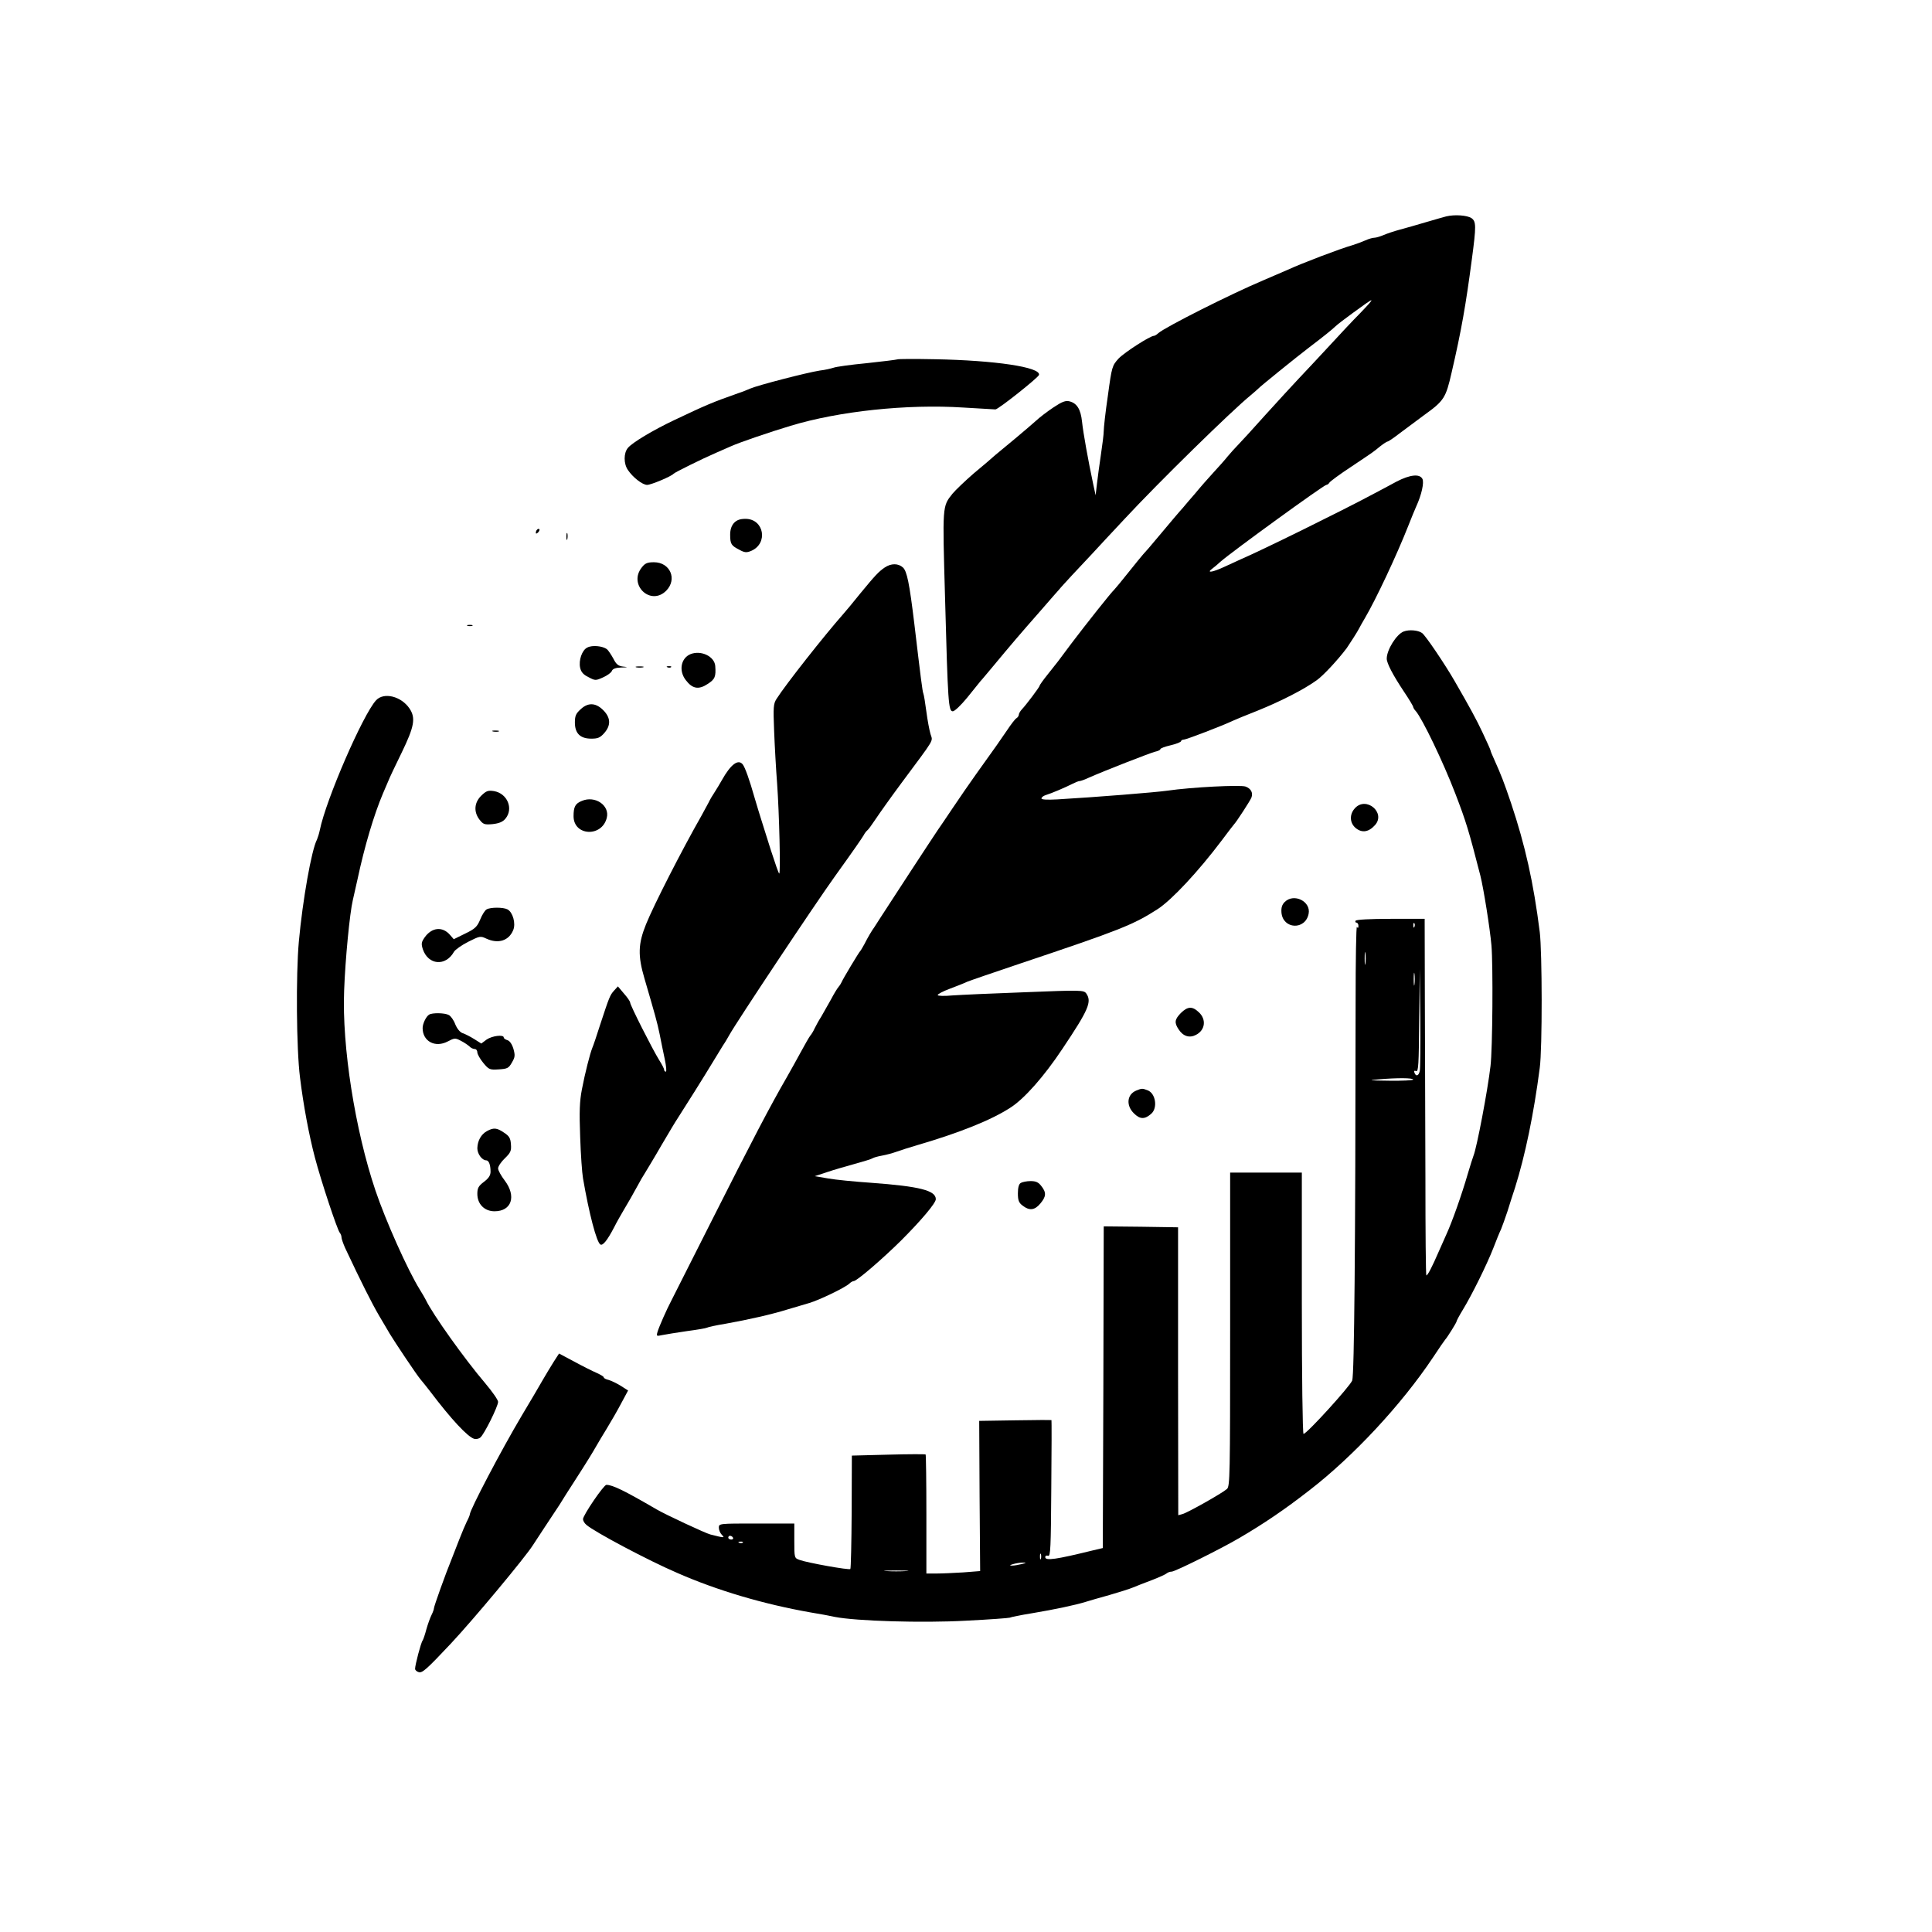
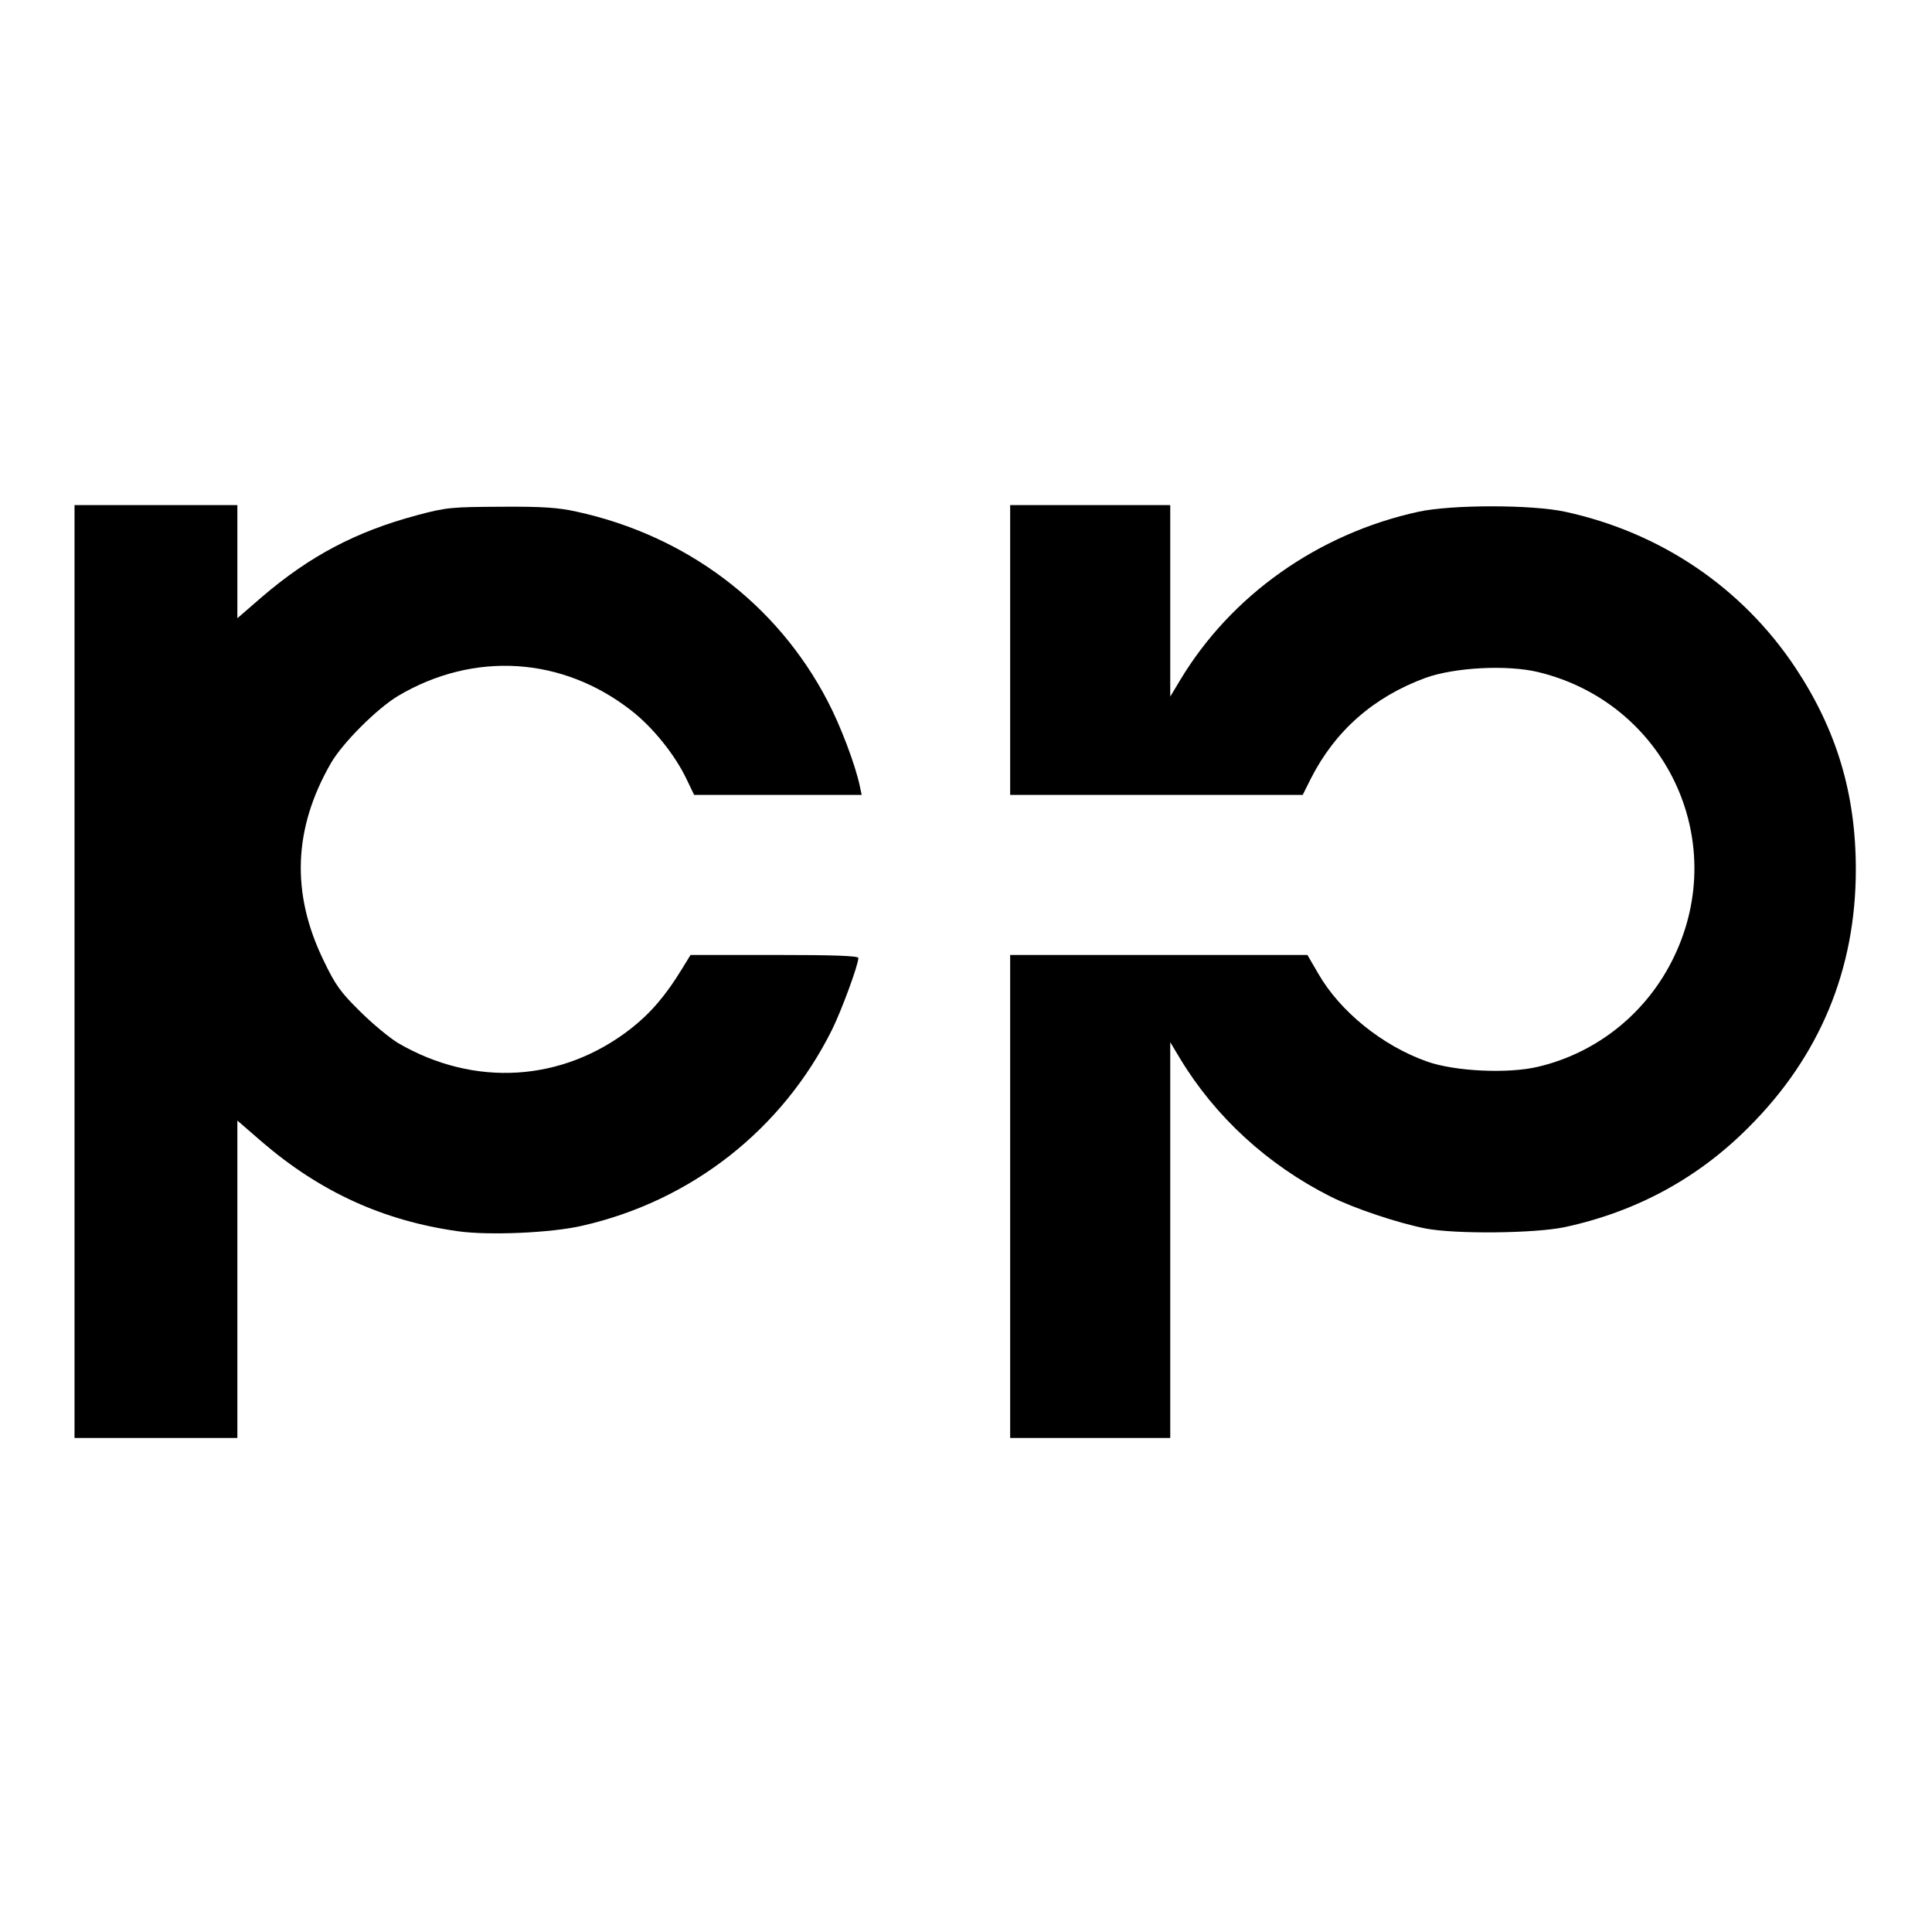
- <svg xmlns="http://www.w3.org/2000/svg" version="1.0" width="1024pt" height="1024pt" viewBox="0 0 1024 1024" preserveAspectRatio="xMidYMid meet">
-   <g transform="translate(0,1024) scale(0.1,-0.1)" fill="#000000" stroke="none">
-     <path d="M7665 9093 c-11 -3 -58 -16 -105 -30 -47 -14 -110 -32 -140 -40 -30 -8 -69 -21 -87 -29 -17 -7 -39 -14 -48 -14 -9 0 -31 -6 -48 -14 -18 -8 -48 -19 -67 -25 -67 -19 -267 -95 -345 -131 -11 -5 -69 -30 -130 -56 -173 -73 -520 -248 -556 -280 -8 -8 -19 -14 -23 -14 -20 0 -155 -87 -187 -120 -34 -38 -36 -41 -57 -197 -13 -87 -22 -171 -22 -188 0 -16 -7 -72 -15 -125 -8 -52 -17 -122 -21 -155 l-7 -60 -13 60 c-26 122 -53 272 -59 330 -7 66 -27 98 -67 108 -20 5 -39 -2 -84 -32 -33 -22 -75 -54 -94 -72 -19 -17 -68 -59 -110 -94 -41 -34 -88 -73 -105 -87 -16 -15 -68 -59 -115 -98 -46 -40 -96 -88 -111 -106 -55 -69 -54 -58 -40 -555 15 -556 18 -599 41 -599 10 0 44 33 76 72 32 40 64 79 71 88 8 8 32 38 56 66 113 136 149 178 264 309 48 55 92 106 98 112 5 7 35 39 65 72 30 32 78 83 105 112 28 30 106 115 175 188 179 193 569 575 670 657 19 16 37 32 40 35 7 9 201 166 268 217 79 60 121 94 141 113 9 9 50 40 91 70 123 90 126 90 38 -2 -35 -35 -109 -114 -164 -174 -56 -61 -128 -137 -159 -170 -31 -33 -112 -121 -179 -195 -66 -74 -132 -146 -146 -160 -14 -14 -38 -41 -54 -60 -15 -19 -49 -57 -75 -85 -25 -27 -69 -77 -96 -110 -28 -32 -57 -66 -65 -76 -15 -16 -70 -81 -131 -154 -47 -57 -62 -73 -80 -93 -8 -9 -44 -53 -79 -97 -35 -44 -68 -84 -74 -90 -16 -14 -152 -186 -227 -285 -35 -47 -67 -89 -71 -95 -4 -5 -28 -36 -53 -67 -25 -31 -45 -59 -45 -63 0 -6 -71 -101 -95 -126 -8 -9 -15 -21 -15 -27 0 -6 -6 -15 -13 -19 -7 -4 -29 -33 -49 -63 -38 -56 -56 -82 -163 -231 -33 -46 -90 -129 -127 -184 -37 -55 -72 -107 -78 -115 -24 -35 -275 -419 -301 -460 -16 -25 -32 -50 -36 -56 -10 -13 -33 -51 -52 -89 -9 -16 -18 -32 -21 -35 -7 -6 -94 -151 -99 -165 -2 -5 -9 -17 -16 -25 -7 -8 -26 -39 -41 -68 -16 -29 -39 -69 -51 -90 -13 -20 -28 -48 -35 -62 -6 -14 -17 -32 -24 -40 -6 -8 -28 -46 -49 -85 -21 -38 -54 -99 -75 -135 -89 -154 -180 -328 -403 -770 -104 -206 -197 -391 -207 -410 -26 -49 -66 -140 -75 -169 -7 -23 -6 -24 26 -17 19 4 78 13 131 21 53 7 100 15 105 18 5 3 49 13 99 21 123 22 246 50 329 76 39 11 90 27 115 34 51 15 187 80 211 102 8 8 19 14 24 14 16 0 152 117 251 215 105 105 184 198 184 219 0 46 -84 68 -343 87 -87 6 -190 16 -228 23 l-71 12 64 21 c35 12 101 31 148 44 47 13 90 26 95 30 6 4 28 10 50 14 22 4 56 13 75 20 19 7 69 23 110 35 229 67 395 134 495 199 74 47 179 166 276 312 140 209 157 250 126 294 -13 17 -27 18 -323 6 -170 -6 -344 -14 -386 -17 -43 -4 -78 -3 -78 2 0 5 28 20 63 33 34 13 76 29 92 37 17 7 145 51 285 98 525 176 596 204 725 287 76 49 218 202 340 364 33 44 62 82 65 85 13 13 87 127 93 143 9 25 -2 47 -31 58 -27 10 -286 -3 -417 -22 -64 -9 -376 -34 -582 -46 -54 -3 -83 -1 -83 5 0 6 10 14 23 18 30 9 105 41 140 59 16 8 33 15 38 15 6 0 29 8 52 19 79 35 322 130 350 137 15 3 27 9 27 13 0 5 25 14 55 21 30 7 55 17 55 22 0 4 7 8 15 8 12 0 203 73 260 100 11 5 70 30 132 54 121 49 243 111 311 160 35 24 115 111 160 171 14 20 59 90 66 105 4 8 18 33 31 55 57 97 167 330 230 490 15 39 34 84 41 100 29 63 43 128 33 147 -15 28 -66 22 -136 -14 -34 -18 -94 -51 -135 -72 -163 -87 -579 -292 -693 -341 -16 -7 -55 -25 -85 -39 -62 -29 -98 -35 -66 -11 11 8 31 25 45 38 59 52 548 407 561 407 5 0 13 6 17 13 4 6 55 44 113 82 121 81 116 77 156 110 18 14 35 25 39 25 4 0 32 19 63 43 32 24 90 67 129 96 107 77 116 91 147 227 52 224 75 357 107 599 24 179 23 201 -2 219 -23 15 -89 20 -134 9z" />
-     <path d="M4755 8335 c-5 -2 -78 -11 -162 -20 -84 -8 -163 -19 -175 -24 -13 -4 -45 -12 -73 -15 -70 -11 -329 -78 -370 -96 -11 -5 -40 -17 -65 -25 -136 -48 -166 -61 -335 -141 -116 -55 -224 -120 -247 -148 -23 -27 -23 -84 0 -117 26 -39 77 -79 102 -79 21 0 130 46 140 59 6 7 151 79 225 111 28 12 64 28 80 35 47 21 202 74 315 108 257 78 618 116 915 97 88 -5 165 -10 171 -10 15 0 228 169 231 183 9 41 -232 77 -552 83 -104 2 -194 2 -200 -1z" />
-     <path d="M3890 7468 c-13 -15 -20 -35 -20 -62 0 -50 6 -58 49 -80 27 -15 38 -16 62 -6 92 39 69 170 -30 170 -28 0 -46 -6 -61 -22z" />
-     <path d="M2847 7433 c-4 -3 -7 -11 -7 -17 0 -6 5 -5 12 2 6 6 9 14 7 17 -3 3 -9 2 -12 -2z" />
-     <path d="M3002 7395 c0 -16 2 -22 5 -12 2 9 2 23 0 30 -3 6 -5 -1 -5 -18z" />
-     <path d="M3402 7233 c-74 -92 46 -207 129 -124 60 61 21 151 -65 151 -34 0 -47 -5 -64 -27z" />
-     <path d="M4689 7232 c-32 -22 -50 -41 -129 -137 -35 -44 -76 -93 -91 -110 -98 -111 -305 -373 -353 -449 -17 -26 -18 -44 -13 -170 3 -78 10 -204 16 -281 11 -154 19 -475 11 -475 -3 0 -22 55 -44 123 -21 67 -44 140 -51 162 -7 22 -23 74 -35 115 -28 99 -51 162 -63 178 -24 31 -64 1 -111 -83 -9 -16 -25 -43 -36 -60 -11 -16 -27 -43 -35 -60 -9 -16 -26 -48 -38 -70 -102 -179 -251 -470 -293 -574 -42 -104 -44 -166 -8 -288 56 -192 67 -230 80 -293 7 -36 19 -95 27 -132 8 -38 11 -68 6 -68 -5 0 -9 5 -9 10 0 6 -12 29 -26 51 -35 56 -154 291 -154 305 0 6 -15 28 -33 48 l-32 38 -20 -22 c-22 -24 -26 -35 -74 -181 -18 -57 -37 -113 -42 -124 -12 -30 -38 -131 -55 -220 -12 -63 -14 -116 -9 -250 3 -93 10 -192 15 -220 32 -187 72 -339 92 -351 13 -8 37 22 73 91 14 28 37 68 50 90 26 43 46 79 77 135 10 19 26 47 36 62 9 15 50 82 89 150 40 68 77 130 83 138 25 38 153 242 187 299 21 35 46 75 55 90 10 14 25 40 34 56 37 67 454 694 559 840 107 149 139 196 152 217 6 12 15 23 20 27 5 3 25 31 45 61 20 30 81 116 136 190 182 245 166 218 154 259 -6 20 -16 73 -22 119 -6 46 -13 89 -16 96 -5 12 -13 76 -48 371 -26 215 -39 277 -60 297 -25 23 -63 23 -97 0z" />
-     <path d="M2478 6923 c6 -2 18 -2 25 0 6 3 1 5 -13 5 -14 0 -19 -2 -12 -5z" />
-     <path d="M7440 6893 c-38 -14 -90 -97 -90 -144 0 -24 32 -86 92 -176 27 -40 48 -76 48 -79 0 -4 6 -15 14 -23 35 -41 144 -267 209 -436 58 -151 71 -194 133 -435 17 -67 51 -280 59 -371 9 -108 6 -547 -5 -639 -15 -130 -73 -434 -90 -475 -4 -11 -18 -54 -30 -95 -32 -111 -84 -258 -115 -325 -7 -16 -25 -57 -40 -90 -35 -81 -58 -125 -65 -125 -3 0 -5 233 -5 517 -1 285 -2 710 -3 946 l-1 427 -180 0 c-109 0 -182 -4 -186 -10 -3 -5 -1 -10 4 -10 6 0 11 -8 11 -17 0 -12 -3 -14 -8 -6 -4 6 -7 -176 -7 -405 -1 -1301 -7 -1968 -18 -1999 -12 -31 -241 -283 -258 -283 -5 0 -9 312 -9 693 l0 692 -190 0 -190 0 0 -831 c0 -779 -1 -832 -17 -846 -26 -23 -211 -127 -236 -133 l-22 -6 -1 763 0 763 -197 3 -197 2 -2 -852 -3 -853 -55 -13 c-191 -47 -250 -56 -250 -35 0 7 6 10 15 7 13 -5 15 42 17 356 2 199 2 362 1 363 -1 1 -87 1 -192 -1 l-191 -3 2 -398 3 -398 -89 -7 c-49 -3 -113 -6 -143 -6 l-53 0 0 313 c0 173 -2 316 -4 318 -2 2 -91 2 -198 -1 l-193 -5 -1 -298 c-1 -163 -4 -300 -7 -303 -6 -7 -228 33 -269 48 -28 10 -28 11 -28 102 l0 91 -200 0 c-199 0 -200 0 -200 -22 0 -12 7 -29 16 -38 17 -17 14 -17 -61 2 -25 6 -239 106 -285 133 -170 99 -233 130 -266 130 -14 0 -124 -161 -124 -182 0 -8 8 -22 18 -30 42 -37 328 -189 482 -255 212 -93 456 -165 705 -209 44 -7 103 -18 130 -24 112 -22 463 -33 695 -20 123 6 228 14 232 16 5 3 59 14 121 24 114 19 228 43 282 60 17 5 73 22 125 36 52 15 109 33 125 40 17 7 62 25 100 39 39 15 74 31 79 36 6 5 17 9 26 9 18 0 267 124 360 179 128 75 239 150 370 252 233 180 488 454 655 704 33 50 62 92 65 95 10 10 60 90 60 96 0 4 15 32 34 63 47 77 128 241 161 326 15 39 33 84 41 100 7 17 22 59 34 95 11 36 29 92 40 125 54 172 99 389 131 635 14 102 13 615 0 720 -33 262 -77 459 -152 683 -39 115 -52 148 -90 233 -11 23 -19 44 -19 47 0 3 -19 45 -42 94 -35 74 -65 129 -148 273 -50 87 -155 243 -173 255 -21 15 -68 19 -97 8z m57 -1565 c-3 -8 -6 -5 -6 6 -1 11 2 17 5 13 3 -3 4 -12 1 -19z m-260 -195 c-2 -16 -4 -3 -4 27 0 30 2 43 4 28 2 -16 2 -40 0 -55z m260 -110 c-2 -16 -4 -3 -4 27 0 30 2 43 4 28 2 -16 2 -40 0 -55z m28 -460 c-6 -26 -20 -30 -28 -9 -4 10 -1 13 9 9 12 -4 14 34 16 268 l3 274 3 -260 c1 -143 0 -270 -3 -282z m-35 -45 c0 -4 -57 -7 -127 -6 -106 1 -116 3 -58 7 103 9 185 8 185 -1z m-3605 -2428 c3 -5 -1 -10 -9 -10 -9 0 -16 5 -16 10 0 6 4 10 9 10 6 0 13 -4 16 -10z m52 -26 c-3 -3 -12 -4 -19 -1 -8 3 -5 6 6 6 11 1 17 -2 13 -5z m1580 -86 c-3 -7 -5 -2 -5 12 0 14 2 19 5 13 2 -7 2 -19 0 -25z m-102 -28 c-16 -4 -39 -8 -50 -8 -16 0 -15 2 5 8 14 4 36 8 50 8 22 0 22 -1 -5 -8z m-612 -37 c-29 -2 -77 -2 -105 0 -29 2 -6 3 52 3 58 0 81 -1 53 -3z" />
-     <path d="M3113 6808 c-28 -13 -47 -68 -38 -108 5 -22 17 -36 44 -49 36 -19 38 -19 78 -1 22 10 43 25 46 34 4 11 20 17 49 18 37 1 39 2 10 5 -25 3 -36 12 -51 42 -11 20 -26 43 -34 50 -22 17 -78 23 -104 9z" />
-     <path d="M3660 6773 c-51 -21 -64 -88 -25 -138 35 -46 68 -52 116 -20 39 25 44 39 40 95 -4 51 -75 85 -131 63z" />
-     <path d="M3373 6703 c9 -2 25 -2 35 0 9 3 1 5 -18 5 -19 0 -27 -2 -17 -5z" />
-     <path d="M3538 6703 c7 -3 16 -2 19 1 4 3 -2 6 -13 5 -11 0 -14 -3 -6 -6z" />
-     <path d="M1993 6528 c-69 -75 -265 -525 -298 -688 -4 -19 -11 -41 -15 -50 -29 -55 -76 -321 -96 -540 -16 -176 -13 -571 6 -720 18 -148 48 -307 79 -425 34 -129 119 -384 132 -399 5 -6 9 -16 9 -24 0 -8 9 -33 19 -56 86 -183 141 -292 180 -359 25 -43 51 -85 56 -95 27 -45 144 -220 163 -242 12 -14 35 -43 52 -65 112 -148 198 -240 233 -251 10 -3 25 0 33 7 20 16 94 165 94 189 0 10 -30 53 -67 97 -111 130 -281 369 -316 443 -4 8 -18 33 -32 55 -64 103 -181 365 -235 525 -108 320 -178 765 -166 1060 6 167 30 412 46 479 6 25 17 75 25 111 37 174 87 342 135 455 12 28 25 59 30 70 4 11 35 77 69 146 67 138 75 183 42 233 -44 66 -137 89 -178 44z" />
-     <path d="M3080 6483 c-27 -24 -33 -36 -33 -72 0 -58 28 -86 87 -86 35 0 47 5 69 30 34 39 34 77 0 115 -41 45 -83 49 -123 13z" />
-     <path d="M2613 6363 c9 -2 23 -2 30 0 6 3 -1 5 -18 5 -16 0 -22 -2 -12 -5z" />
-     <path d="M2550 6022 c-37 -37 -40 -86 -8 -127 19 -24 26 -27 69 -23 35 4 54 12 68 29 44 53 10 134 -61 146 -32 5 -41 1 -68 -25z" />
-     <path d="M3084 5995 c-35 -14 -44 -31 -44 -81 0 -105 150 -113 176 -9 17 66 -62 120 -132 90z" />
-     <path d="M7182 5957 c-31 -33 -29 -80 5 -107 33 -26 68 -20 101 17 58 65 -46 154 -106 90z" />
-     <path d="M6809 5459 c-14 -14 -19 -30 -17 -56 8 -89 127 -94 144 -6 13 65 -78 111 -127 62z" />
-     <path d="M2579 5420 c-9 -5 -24 -29 -34 -54 -16 -38 -27 -49 -79 -74 l-61 -30 -20 23 c-40 46 -96 40 -134 -13 -18 -26 -19 -34 -10 -63 29 -85 121 -92 165 -14 6 11 40 35 75 53 62 31 65 32 97 17 63 -29 119 -11 142 45 15 35 -2 95 -30 110 -23 12 -90 12 -111 0z" />
-     <path d="M6259 4871 c-33 -34 -36 -51 -12 -87 24 -37 58 -47 92 -29 49 25 56 82 15 120 -35 33 -59 31 -95 -4z" />
-     <path d="M2274 4862 c-16 -10 -34 -48 -34 -71 0 -70 66 -106 133 -71 36 19 40 19 69 4 18 -9 38 -23 46 -30 7 -8 20 -14 28 -14 8 0 14 -8 14 -18 0 -9 14 -34 31 -55 30 -36 34 -38 82 -35 46 3 53 6 70 36 17 29 18 38 8 74 -8 25 -20 42 -32 45 -10 3 -19 9 -19 14 0 17 -62 9 -91 -11 l-28 -21 -38 24 c-21 13 -48 27 -61 31 -14 5 -29 23 -39 47 -8 22 -24 44 -34 49 -21 12 -89 13 -105 2z" />
-     <path d="M6023 4460 c-50 -20 -56 -79 -13 -121 32 -32 57 -33 92 -2 35 31 23 108 -19 124 -28 11 -31 11 -60 -1z" />
-     <path d="M2581 4245 c-31 -17 -50 -51 -51 -91 0 -30 25 -64 47 -64 14 0 23 -24 23 -60 0 -20 -10 -35 -35 -54 -29 -22 -35 -33 -35 -64 0 -54 38 -92 91 -92 91 0 117 80 54 163 -19 25 -35 54 -35 64 0 11 16 35 35 53 31 30 36 40 33 75 -2 32 -9 44 -37 62 -38 26 -55 27 -90 8z" />
-     <path d="M5410 3970 c-10 -6 -15 -25 -15 -55 0 -37 5 -50 25 -65 36 -28 64 -25 94 11 31 37 33 58 5 93 -15 20 -29 26 -57 26 -20 0 -44 -5 -52 -10z" />
-     <path d="M2934 3021 c-16 -25 -42 -69 -59 -98 -16 -28 -65 -112 -109 -185 -111 -187 -276 -502 -276 -525 0 -4 -7 -21 -16 -38 -8 -16 -26 -59 -40 -95 -14 -36 -32 -81 -39 -100 -34 -83 -95 -254 -95 -264 0 -6 -6 -22 -13 -36 -7 -14 -19 -47 -27 -75 -7 -27 -16 -54 -20 -60 -9 -11 -40 -130 -40 -150 0 -7 9 -15 20 -18 19 -5 44 18 170 152 119 127 395 458 435 522 6 9 32 49 59 90 27 41 64 97 82 124 17 28 51 82 76 120 69 107 97 153 117 188 10 18 36 61 58 97 22 36 56 95 76 133 l36 67 -39 25 c-21 13 -50 27 -64 31 -14 3 -26 9 -26 14 0 4 -17 14 -37 23 -21 9 -75 36 -119 60 l-81 43 -29 -45z" />
+ <svg xmlns="http://www.w3.org/2000/svg" version="1.0" width="700pt" height="700pt" viewBox="0 0 700 700" preserveAspectRatio="xMidYMid meet">
+   <g transform="translate(0,700) scale(0.1,-0.1)" fill="#000000" stroke="none">
+     <path d="M270 3480 l0 -1690 295 0 295 0 0 575 0 575 90 -78 c211 -181 439 -285 709 -323 112 -16 340 -6 451 20 395 90 724 348 904 709 34 68 96 236 96 261 0 8 -89 11 -304 11 l-304 0 -32 -52 c-58 -95 -113 -159 -183 -214 -249 -195 -569 -214 -845 -53 -31 19 -93 70 -138 115 -70 69 -89 95 -132 185 -118 243 -109 478 27 714 42 73 167 198 244 244 274 162 595 142 845 -54 77 -60 157 -159 199 -247 l28 -58 303 0 304 0 -7 33 c-16 76 -70 219 -117 308 -183 351 -510 598 -908 685 -67 15 -124 19 -275 18 -179 -1 -197 -2 -305 -31 -220 -59 -387 -147 -560 -295 l-90 -78 0 205 0 205 -295 0 -295 0 0 -1690z" />
+     <path d="M3660 4645 l0 -525 530 0 530 0 29 58 c88 174 228 297 416 366 106 38 295 48 408 21 459 -111 696 -606 493 -1030 -96 -202 -277 -349 -493 -400 -108 -26 -302 -17 -403 19 -161 57 -315 181 -394 319 l-39 67 -538 0 -539 0 0 -875 0 -875 290 0 290 0 0 717 0 717 36 -60 c127 -210 316 -384 544 -499 85 -43 244 -96 345 -116 107 -21 398 -18 505 5 259 56 482 177 665 361 258 257 389 572 389 935 0 275 -70 506 -219 731 -193 290 -488 490 -835 565 -120 26 -410 26 -530 0 -363 -79 -679 -302 -864 -610 l-36 -60 0 347 0 347 -290 0 -290 0 0 -525z" />
  </g>
</svg>
